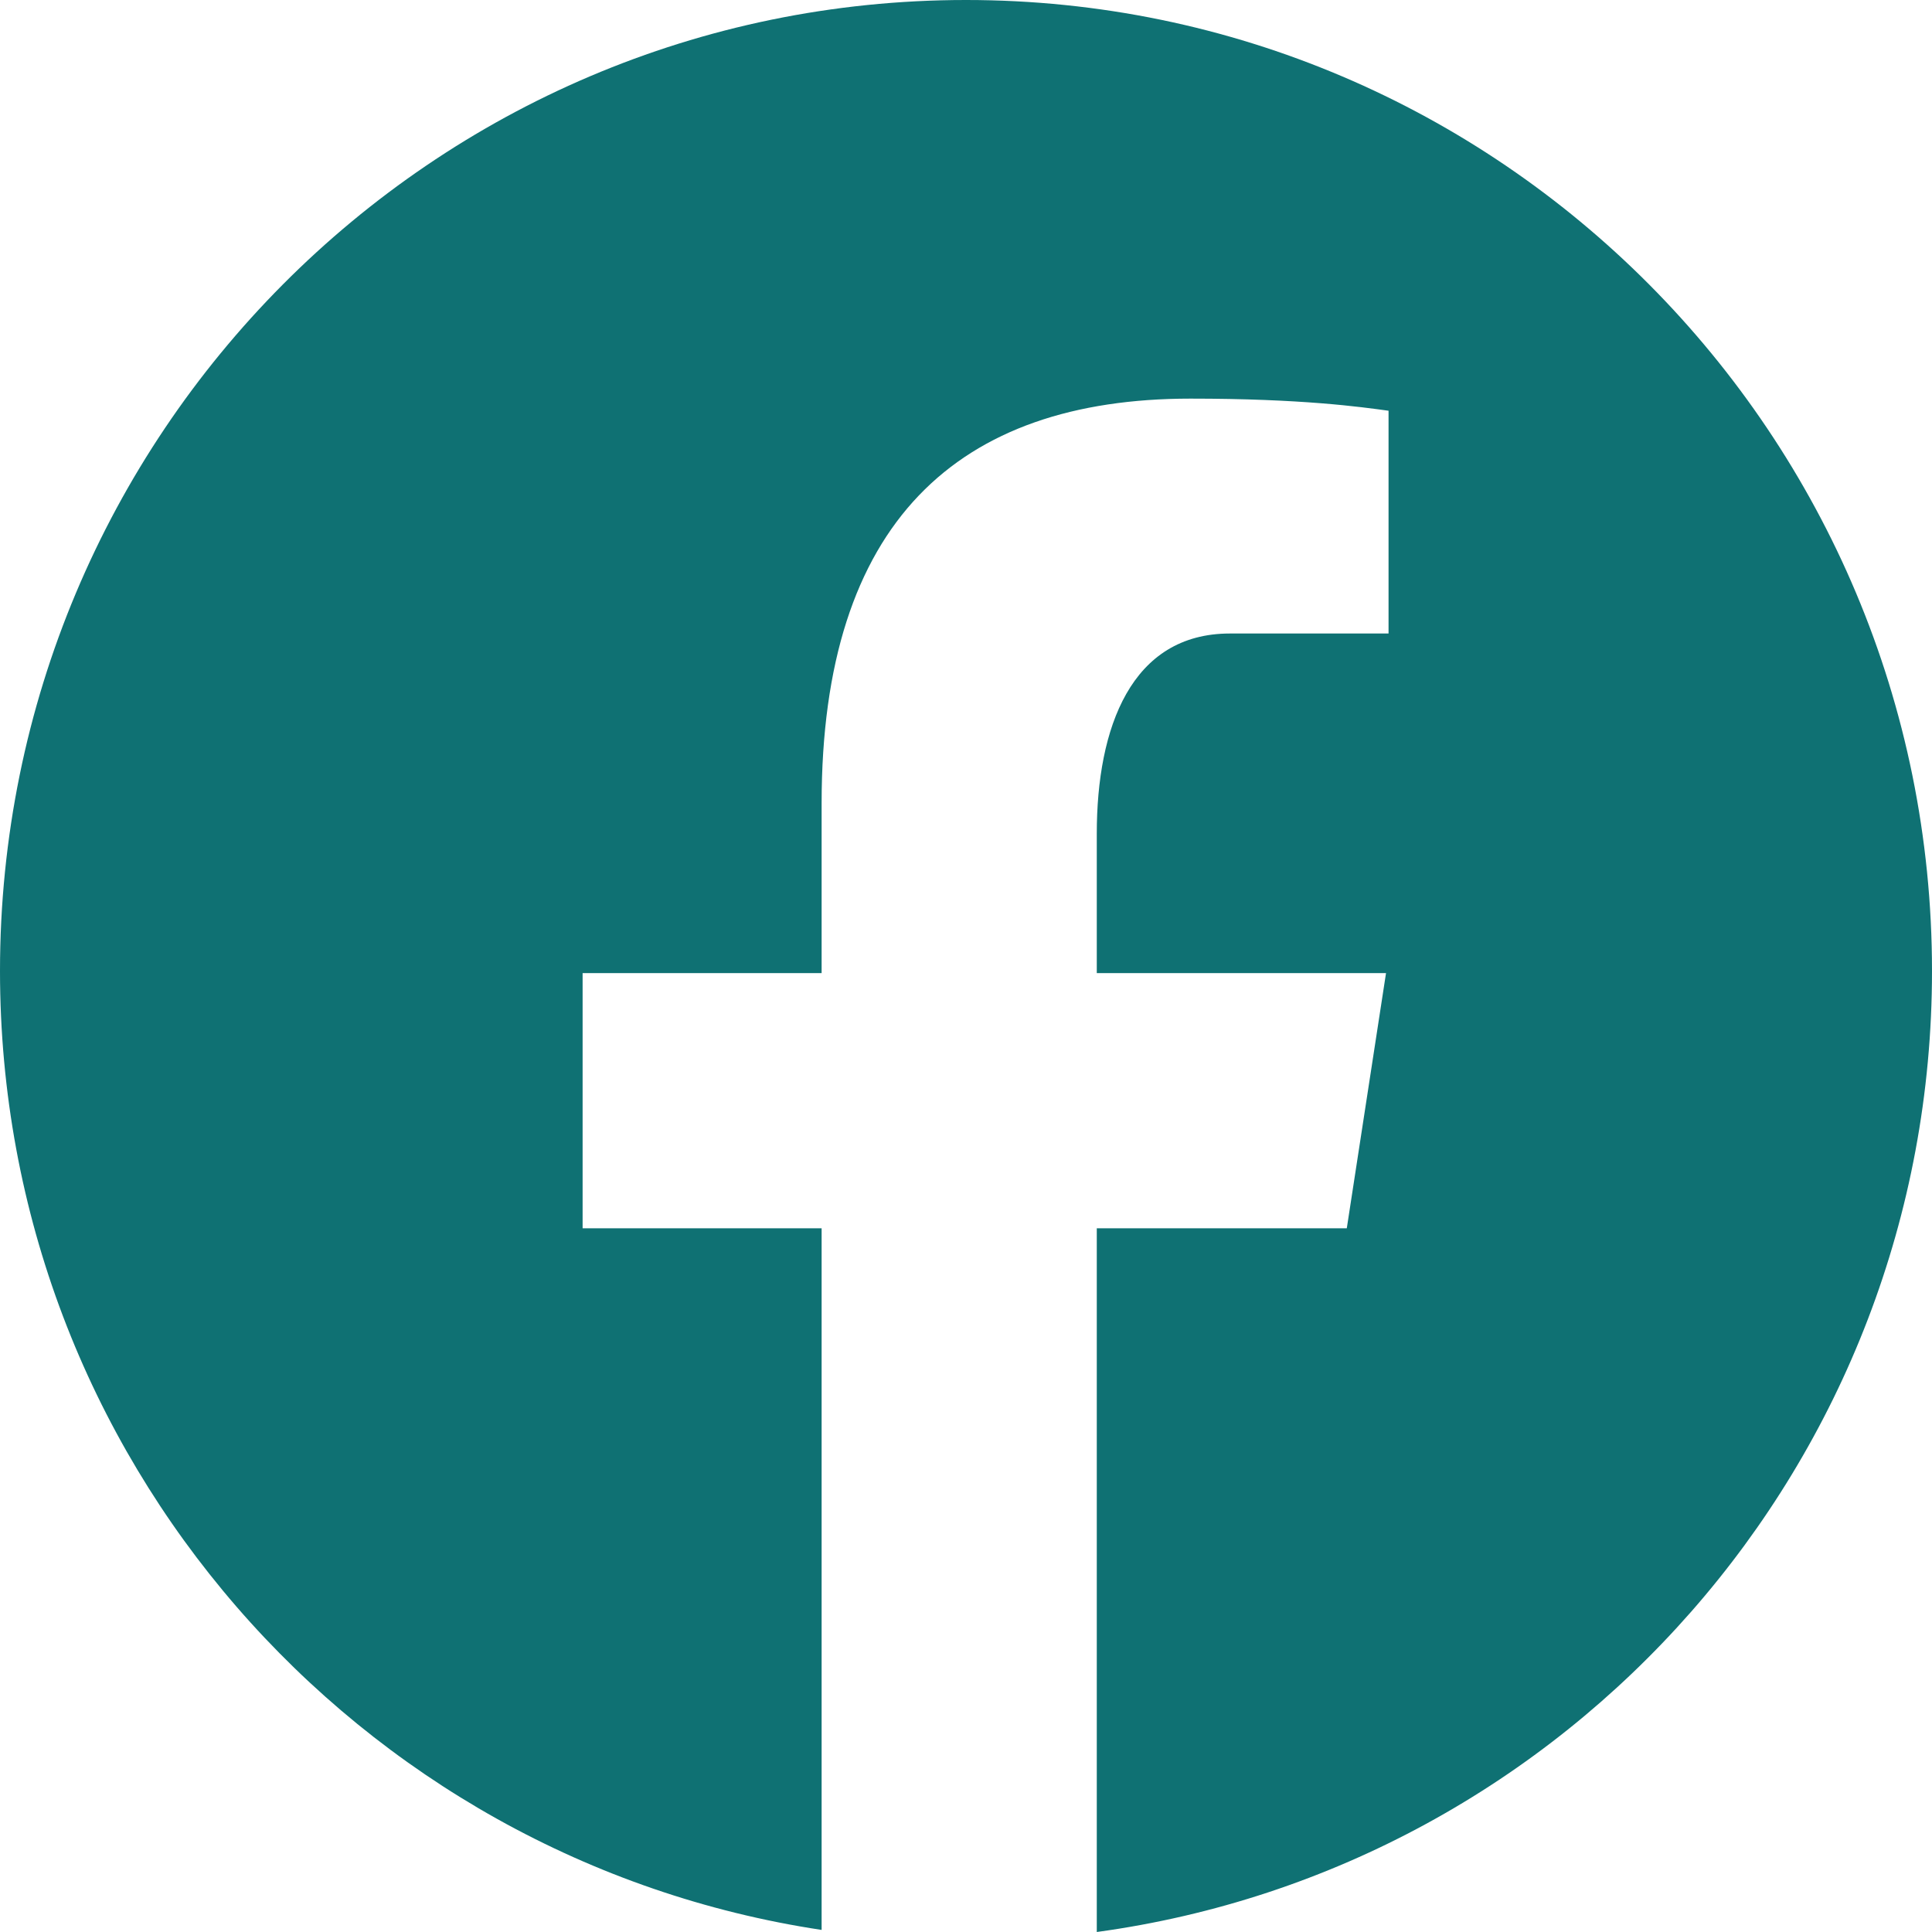
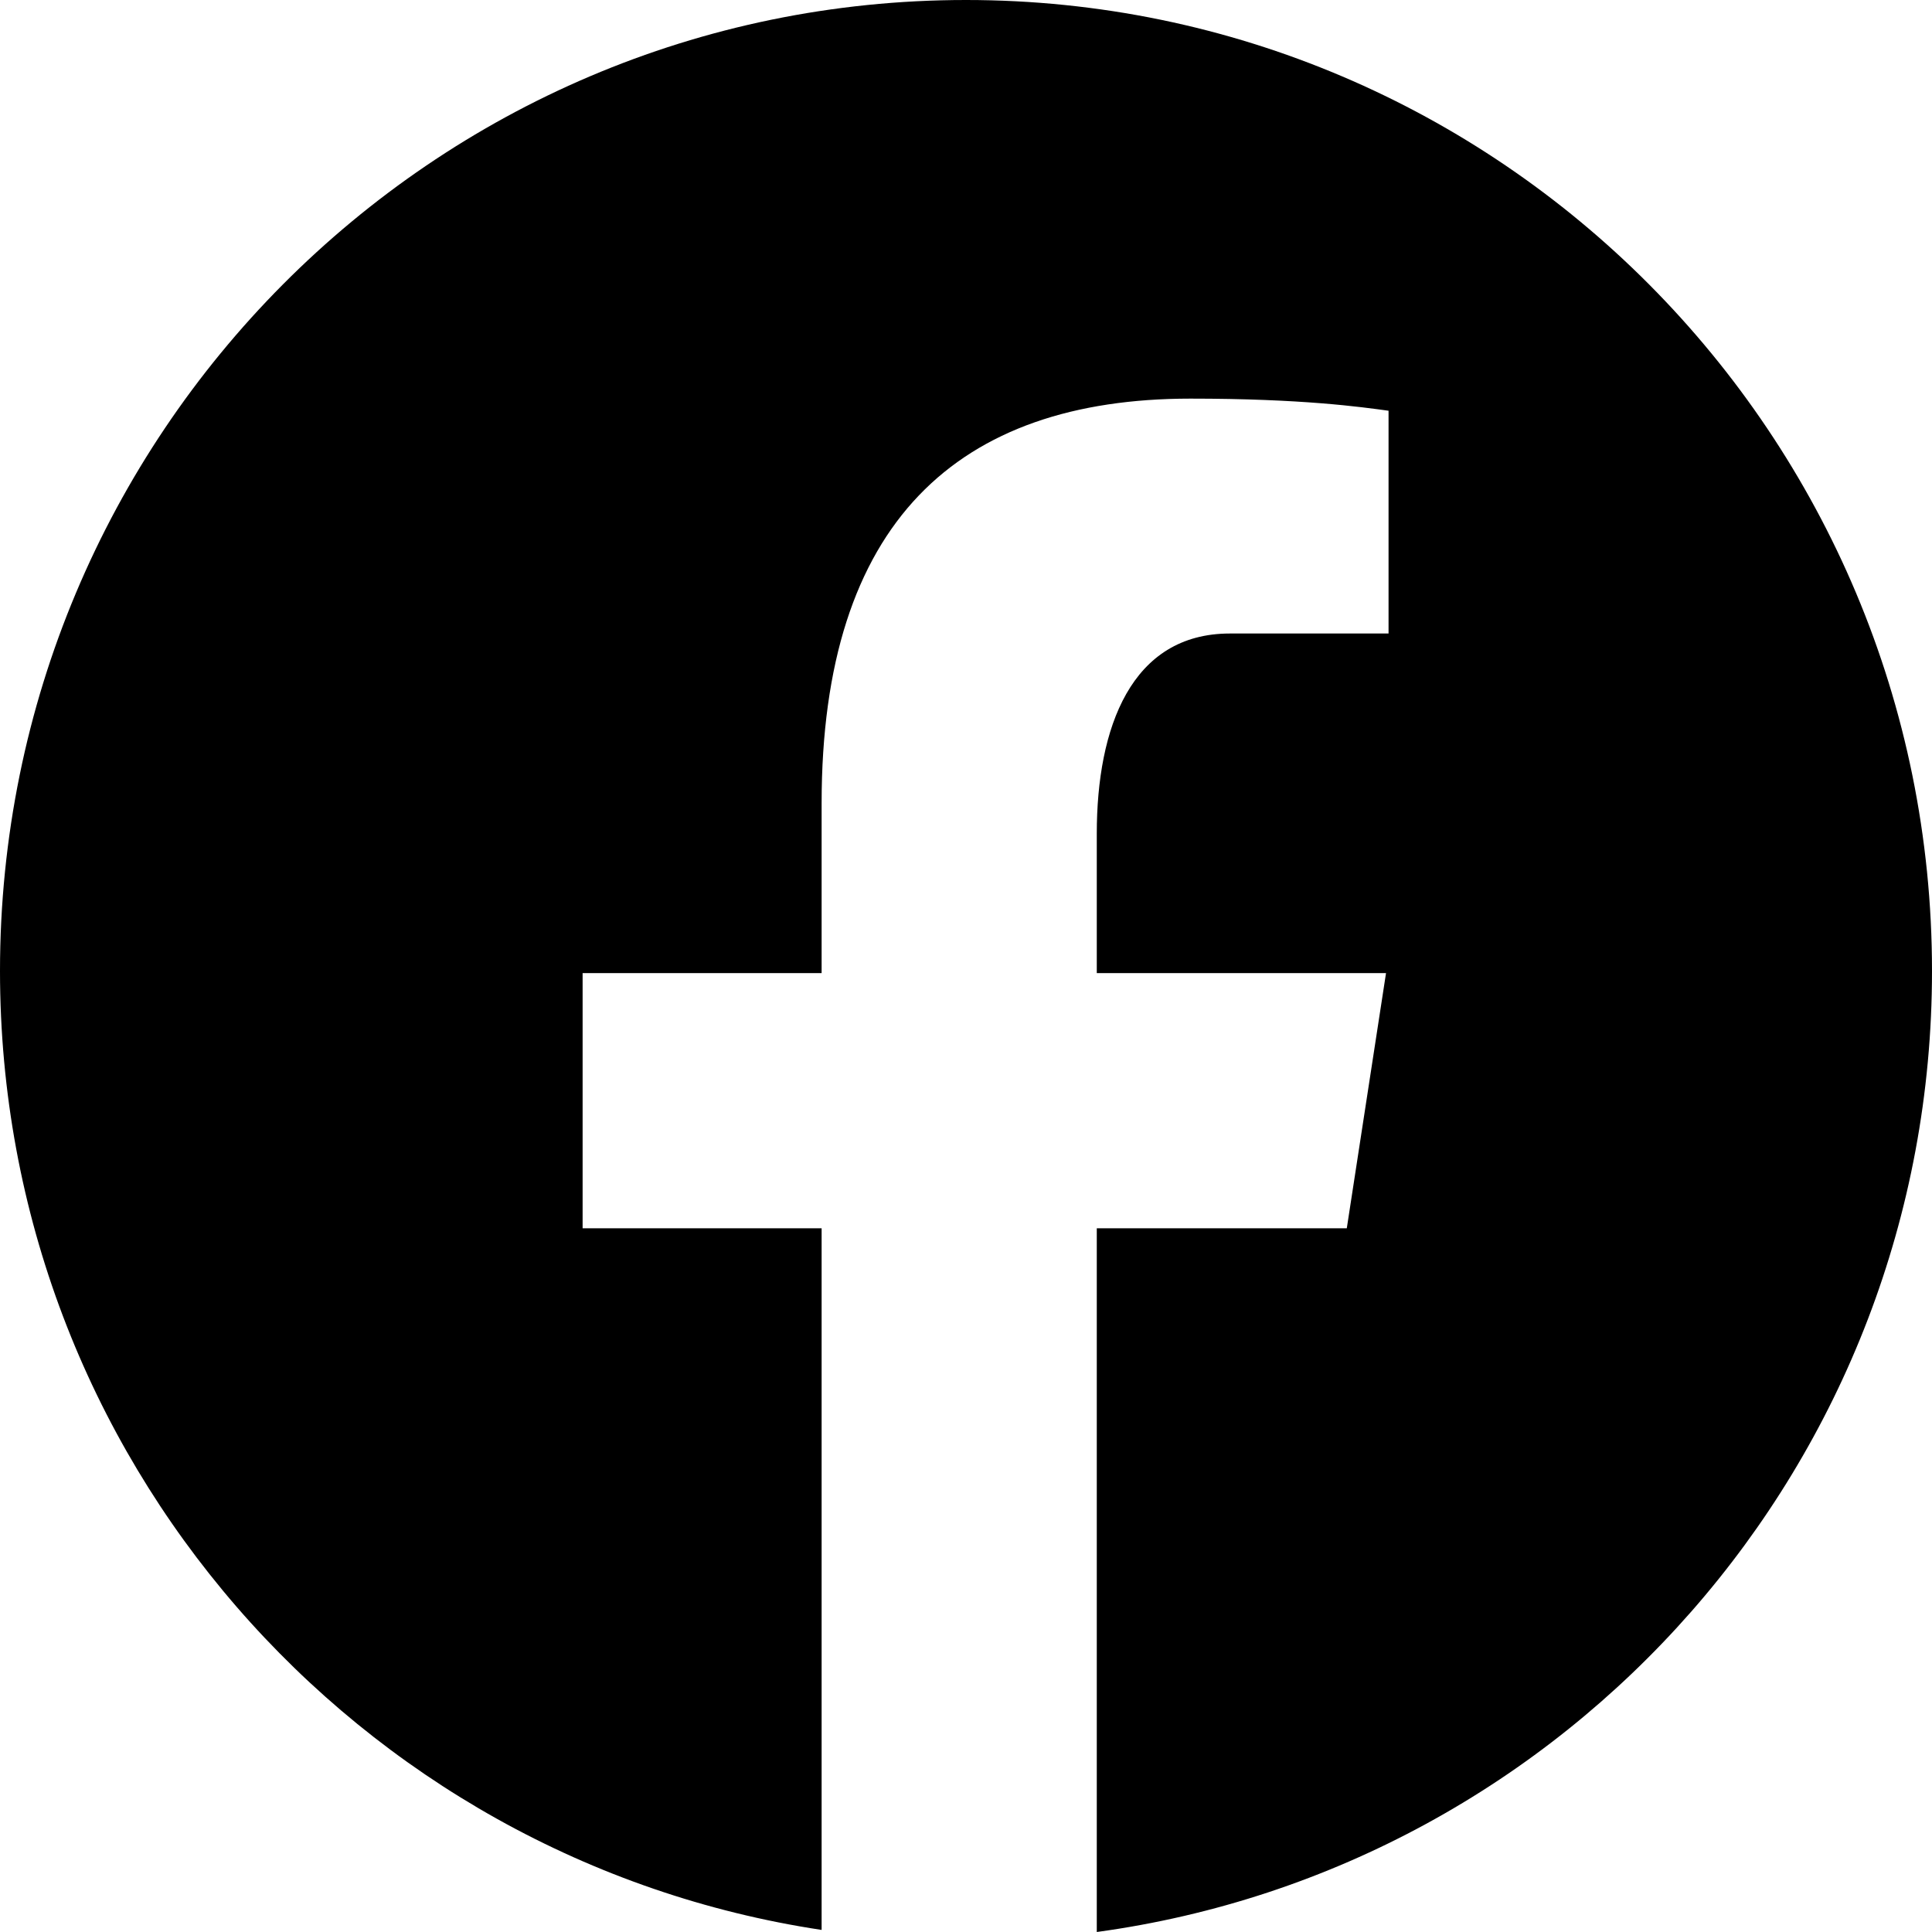
<svg xmlns="http://www.w3.org/2000/svg" width="52" height="52" viewBox="0 0 52 52" fill="none">
-   <path d="M26 0C11.641 0 0 11.701 0 26.134C0 39.236 9.602 50.054 22.114 51.944V33.06H15.681V26.191H22.114V21.62C22.114 14.052 25.782 10.729 32.04 10.729C35.037 10.729 36.622 10.952 37.373 11.055V17.051H33.104C30.447 17.051 29.52 19.582 29.52 22.436V26.191H37.305L36.249 33.06H29.52V52C42.21 50.269 52 39.363 52 26.134C52 11.701 40.359 0 26 0Z" fill="#0F7173" />
+   <path d="M26 0C11.641 0 0 11.701 0 26.134C0 39.236 9.602 50.054 22.114 51.944V33.06H15.681V26.191H22.114V21.62C22.114 14.052 25.782 10.729 32.04 10.729C35.037 10.729 36.622 10.952 37.373 11.055V17.051H33.104C30.447 17.051 29.52 19.582 29.52 22.436V26.191H37.305L36.249 33.06H29.52V52C42.21 50.269 52 39.363 52 26.134C52 11.701 40.359 0 26 0Z" fill="currentColor" />
</svg>
